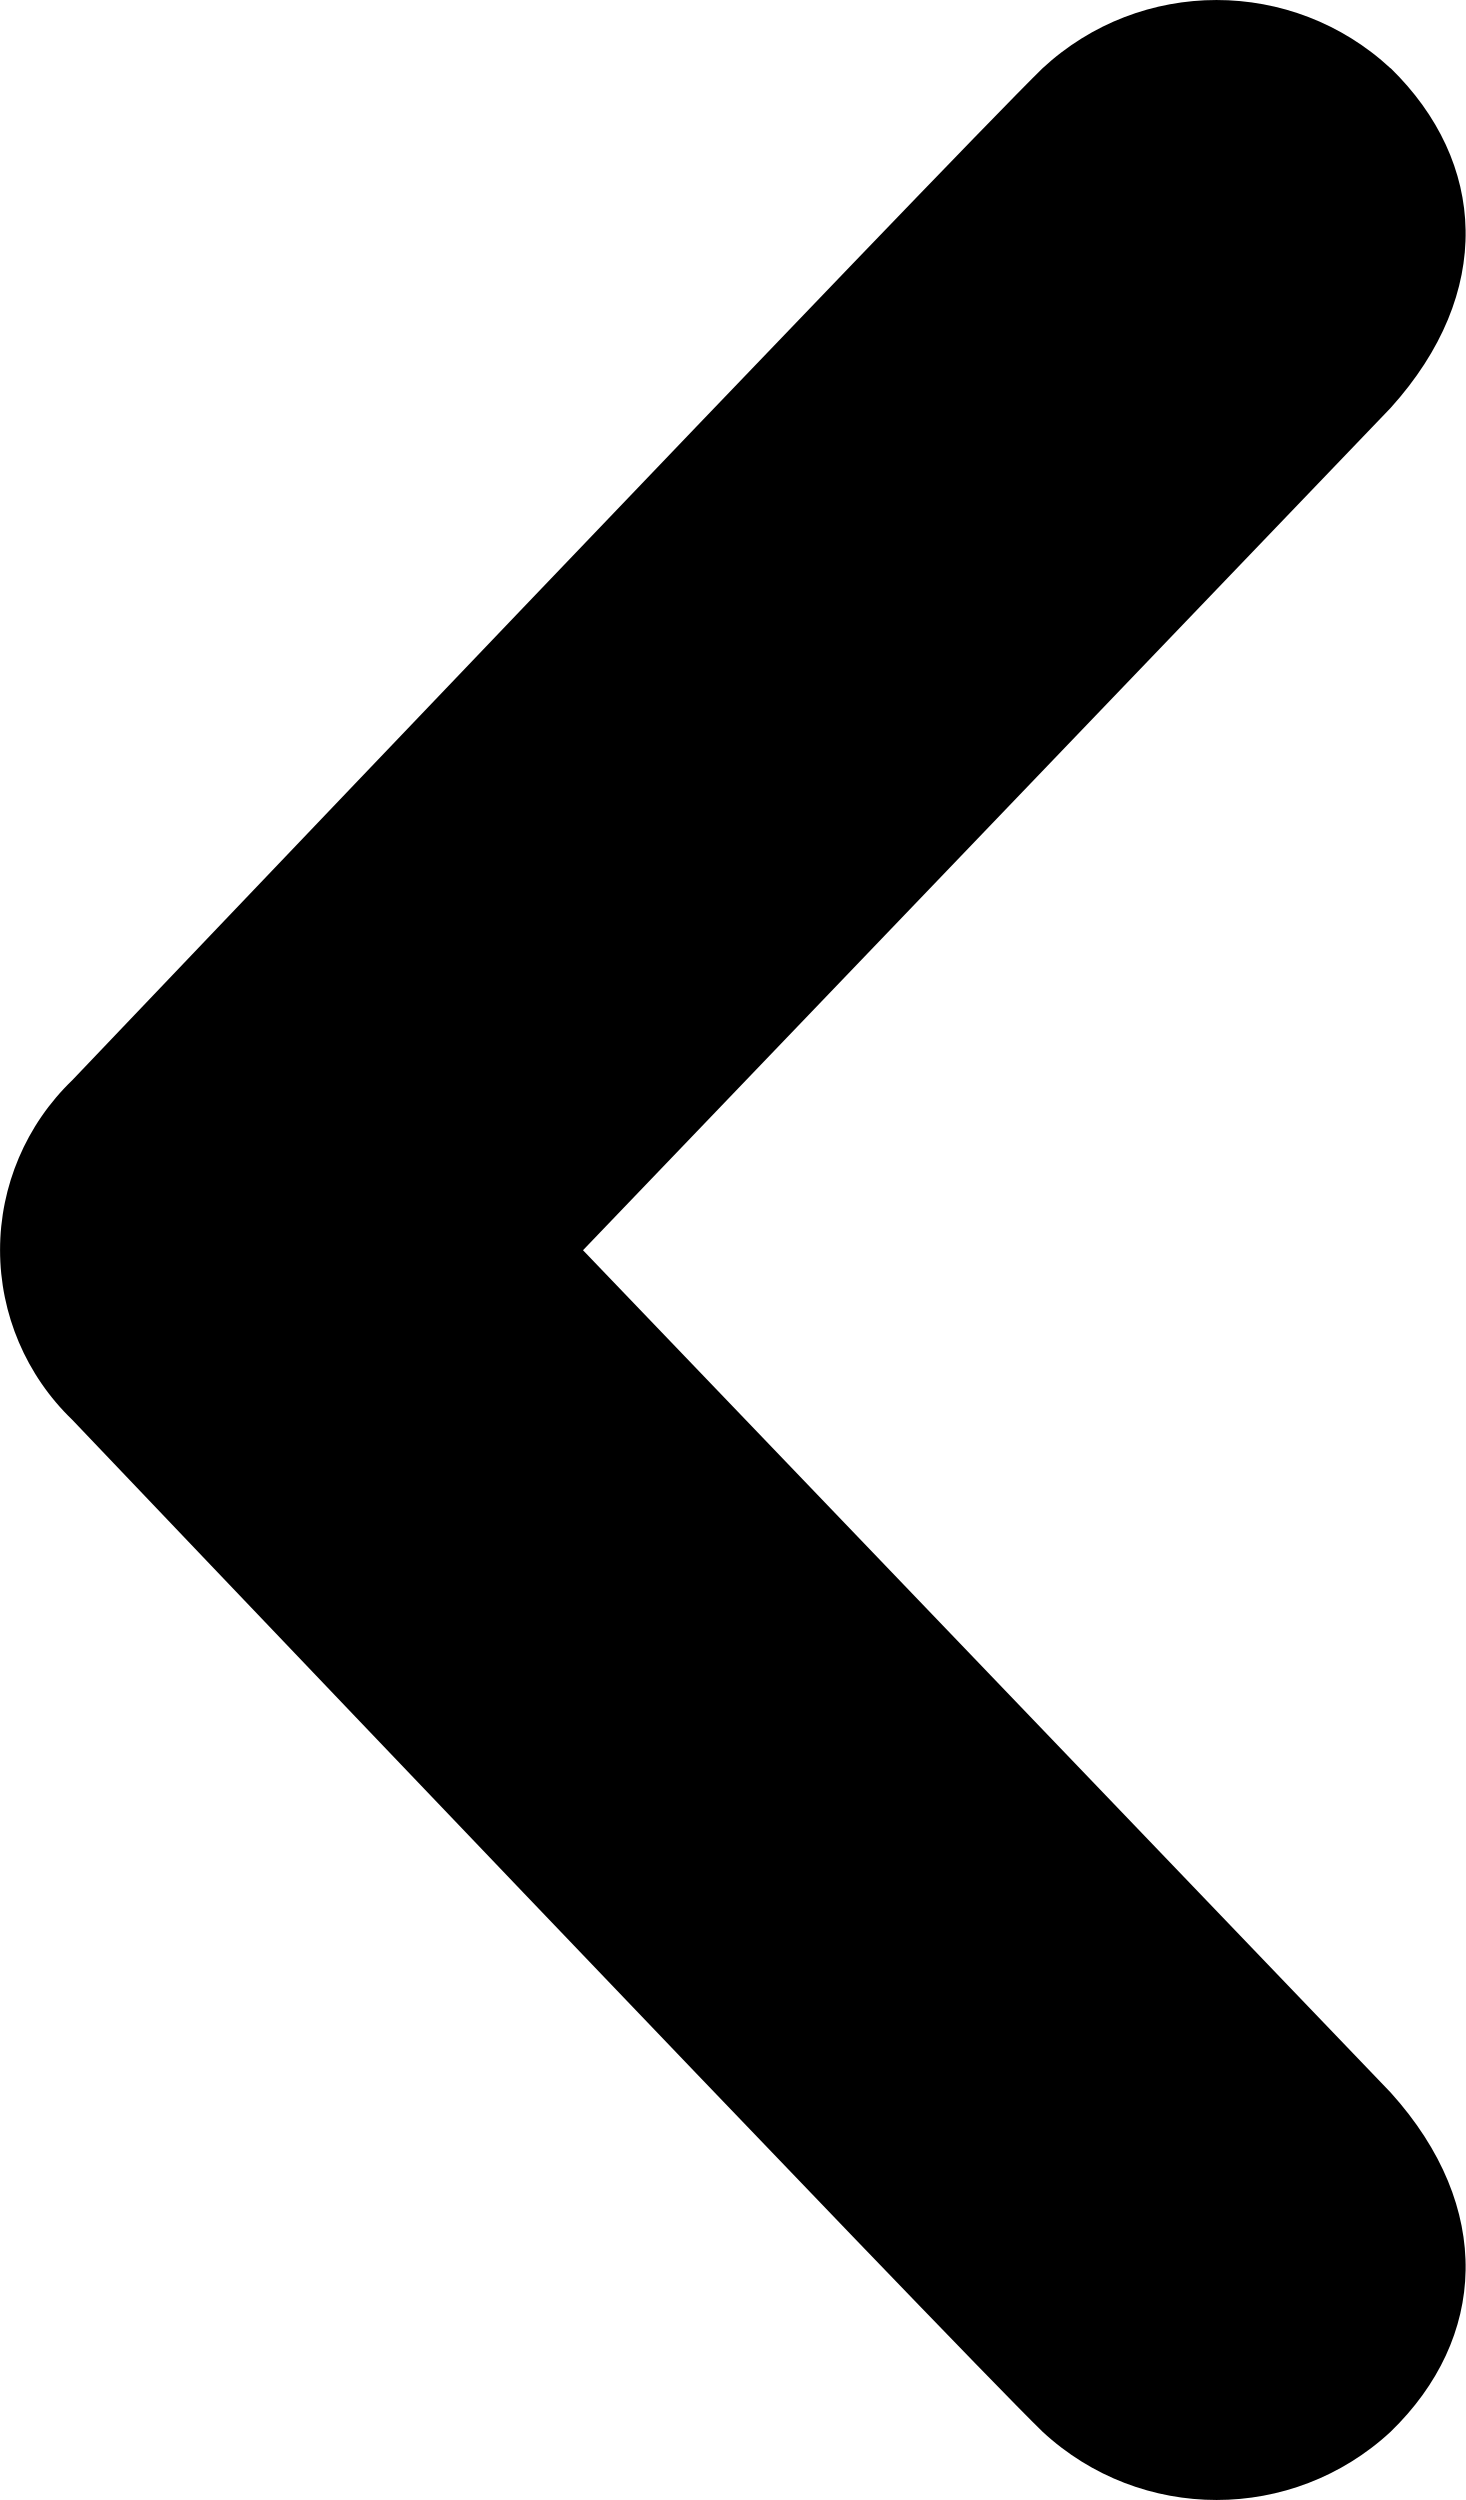
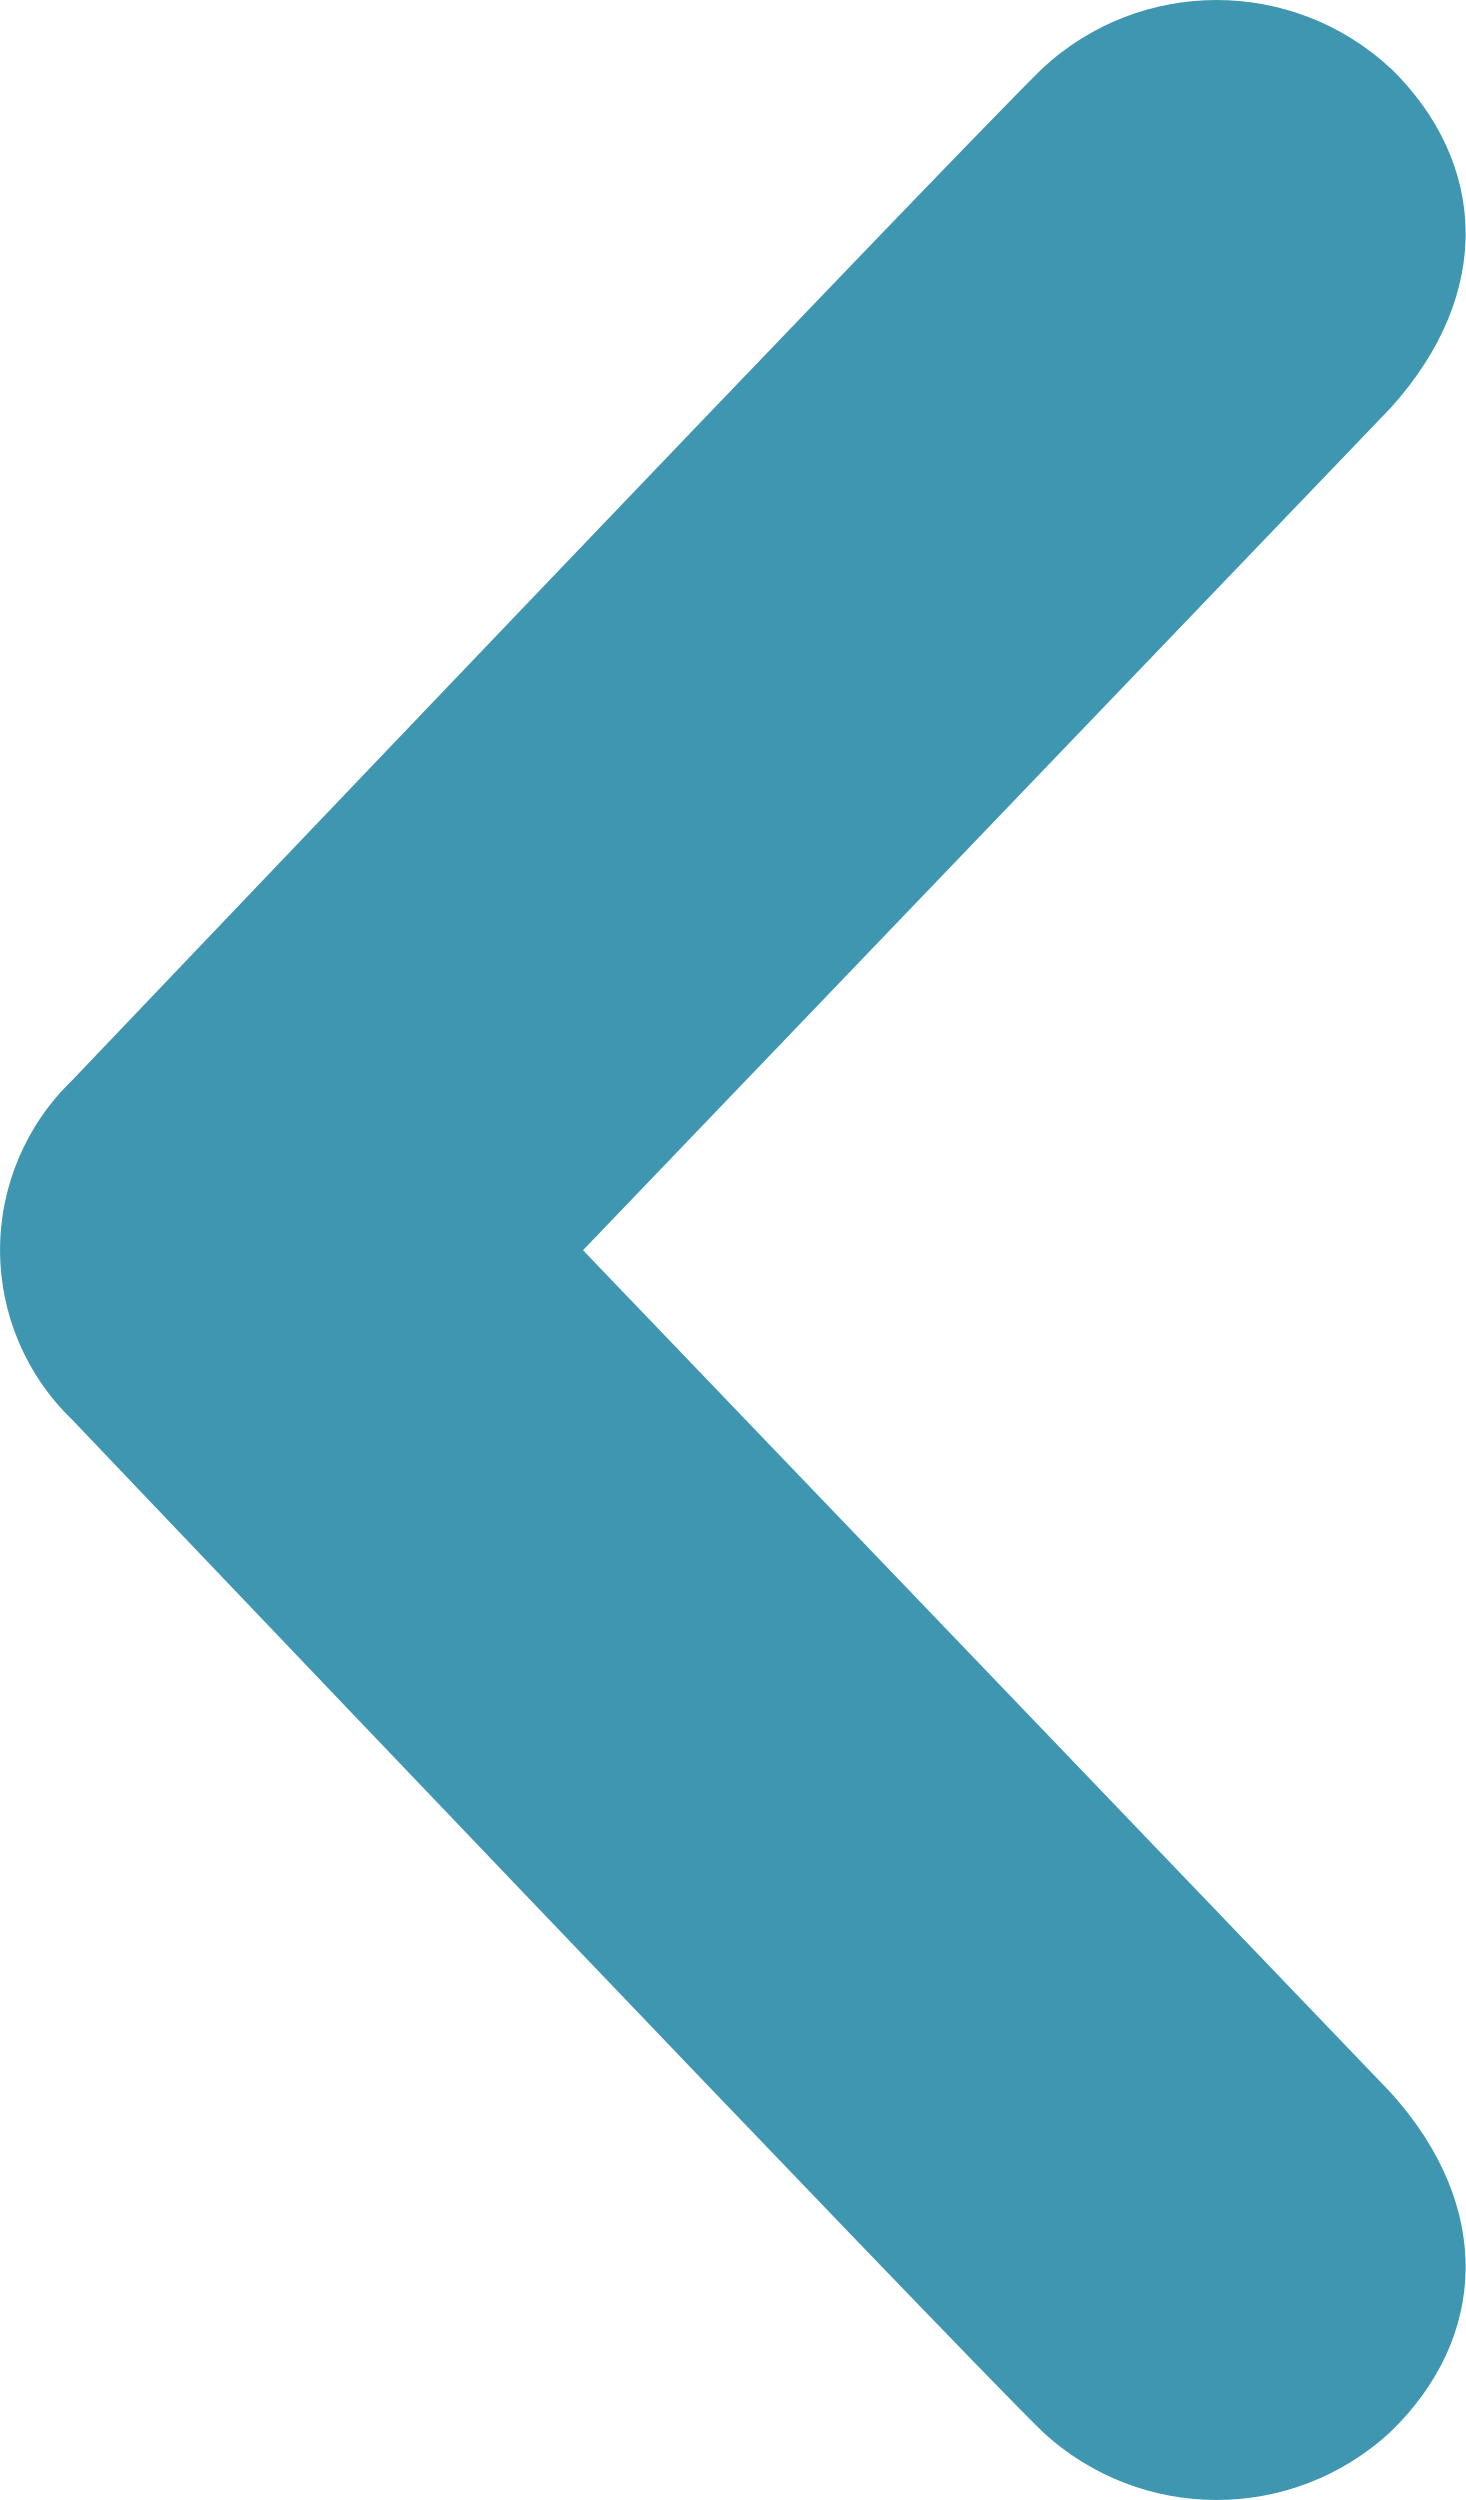
<svg xmlns="http://www.w3.org/2000/svg" width="61.651" height="105.167">
-   <path d="M58.5 2.868c4.046 3.955 4.363 9.458 0 14.291L24.525 52.593 58.5 88.026c4.363 4.834 4.046 10.347 0 14.269a10.77 10.77 0 0 1-14.643 0C40.066 98.612 3.04 59.727 3.04 59.727a9.917 9.917 0 0 1 0-14.286S40.063 6.574 43.854 2.874a10.764 10.764 0 0 1 14.643 0Z" />
+   <path fill="#3f96b1" d="M58.5 2.868c4.046 3.955 4.363 9.458 0 14.291L24.525 52.593 58.5 88.026c4.363 4.834 4.046 10.347 0 14.269a10.77 10.77 0 0 1-14.643 0C40.066 98.612 3.04 59.727 3.04 59.727a9.917 9.917 0 0 1 0-14.286S40.063 6.574 43.854 2.874a10.764 10.764 0 0 1 14.643 0Z" />
</svg>
